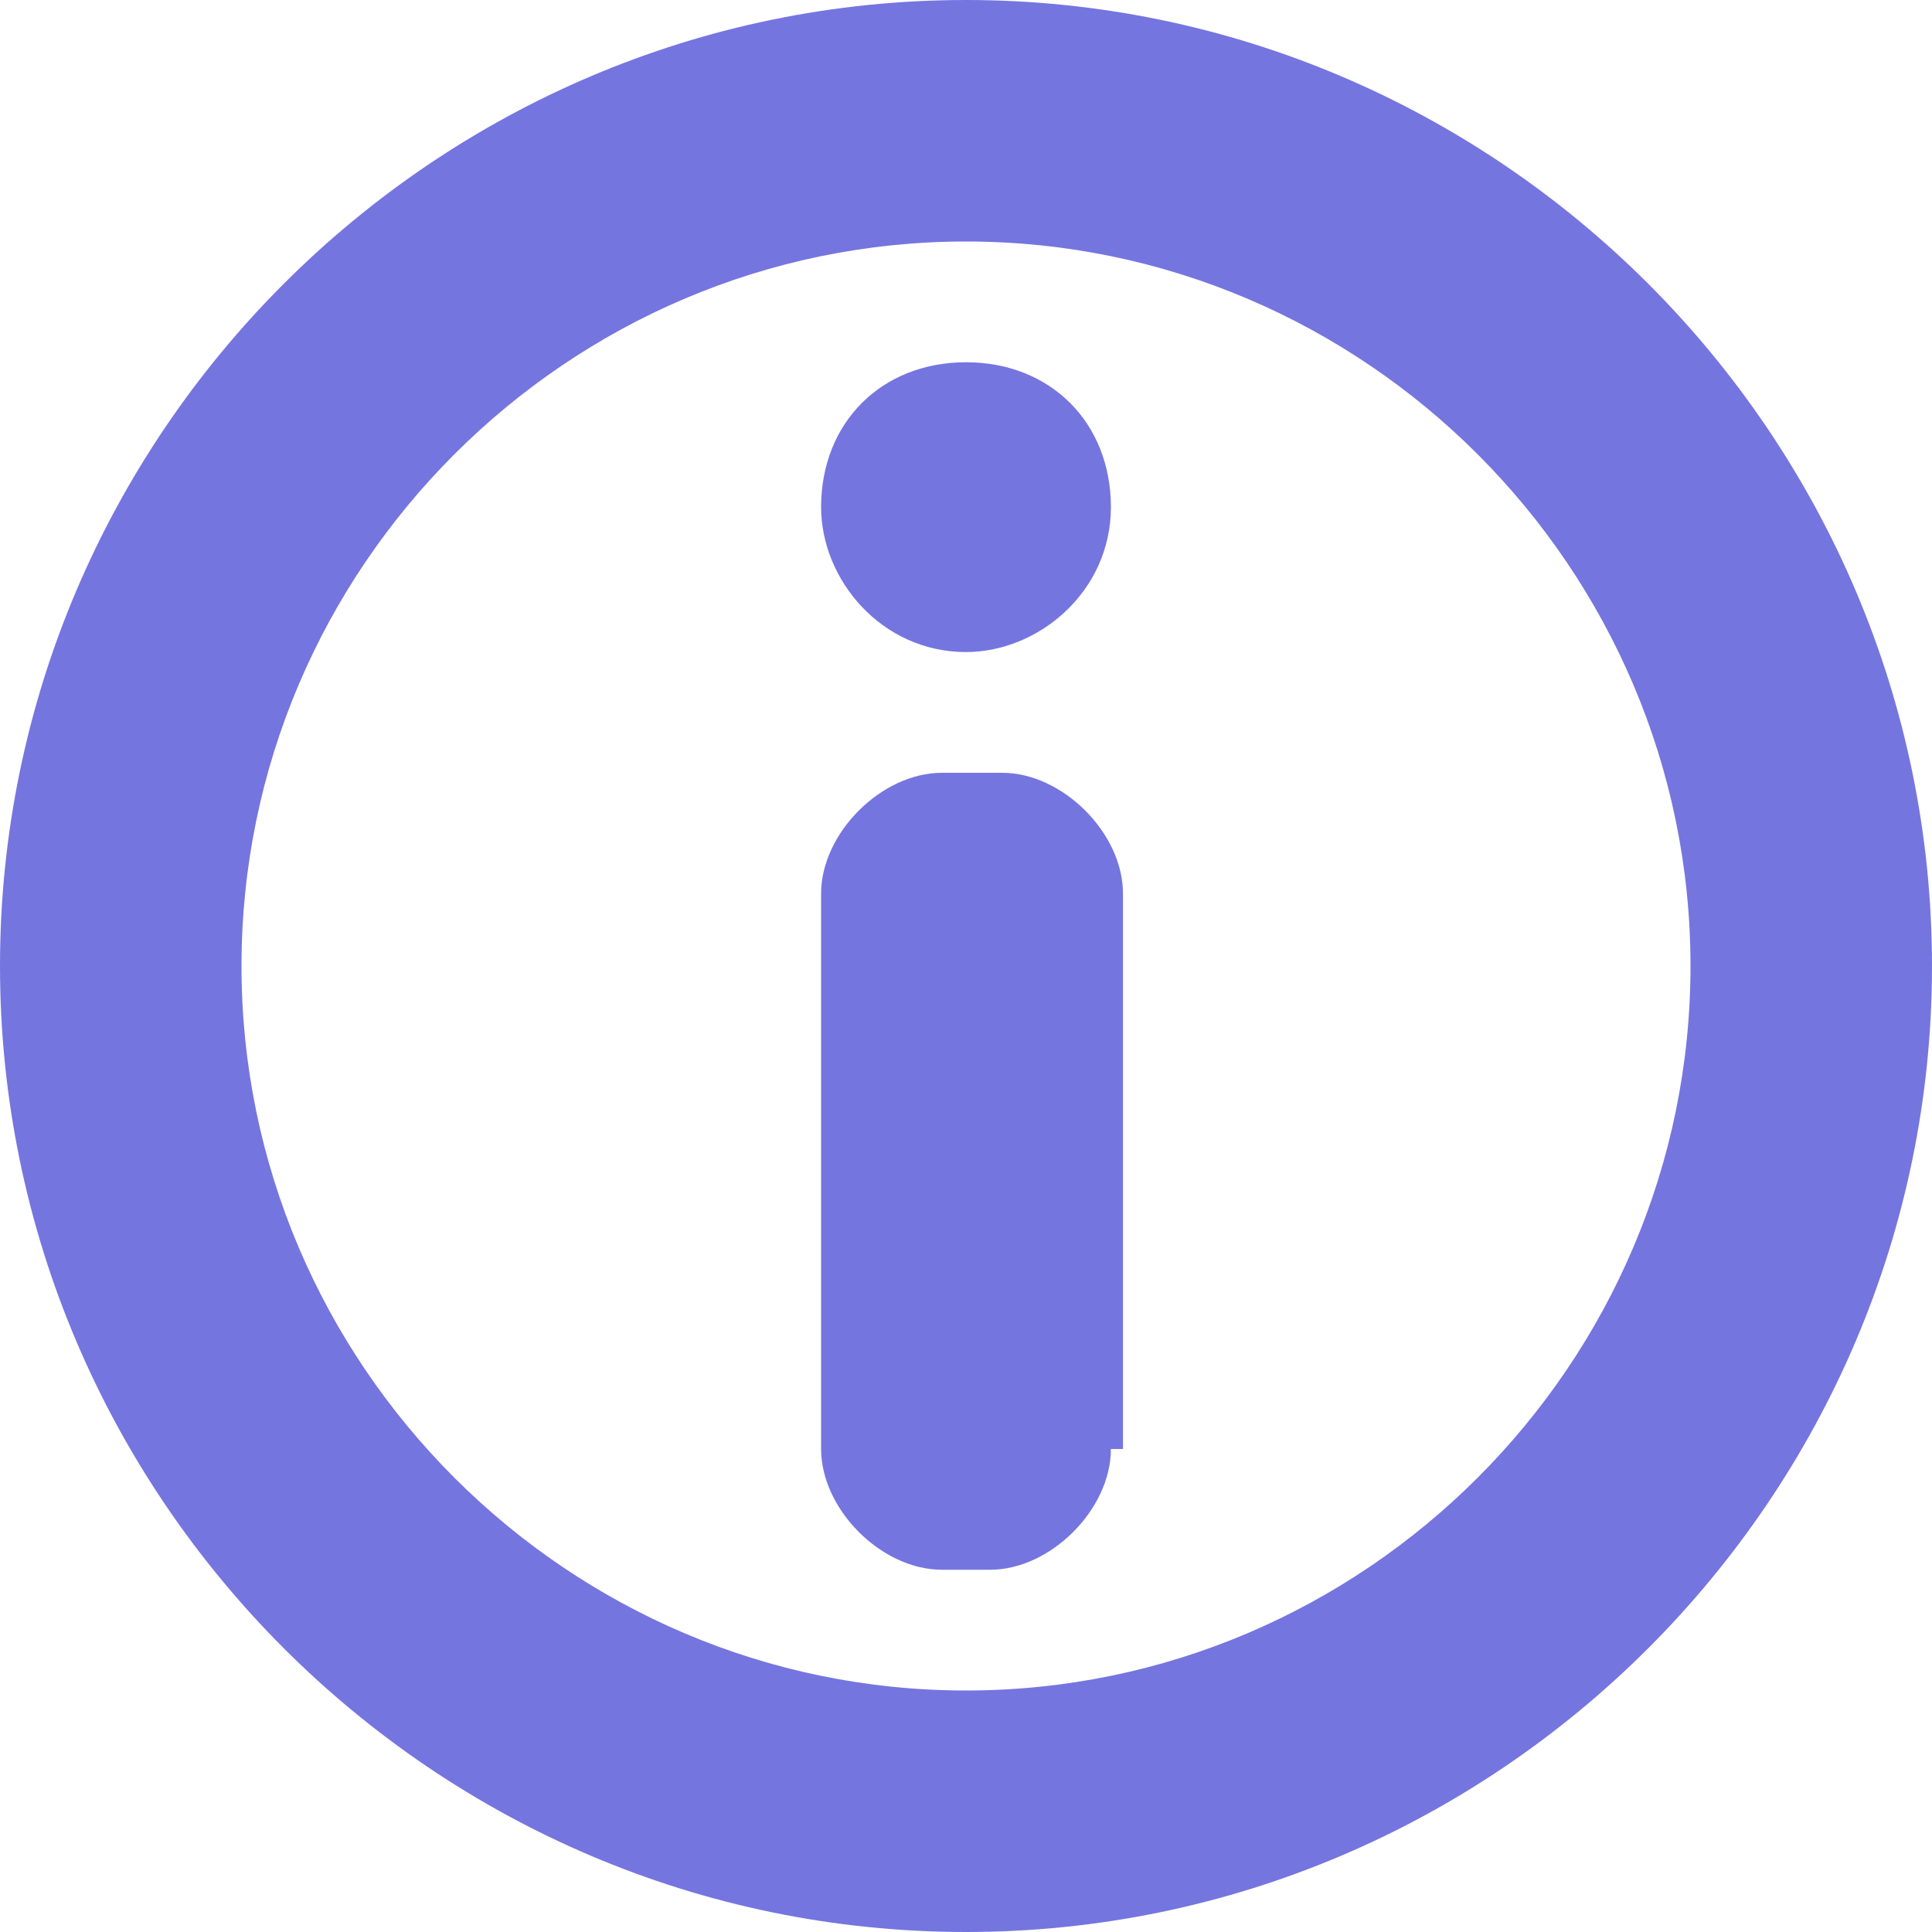
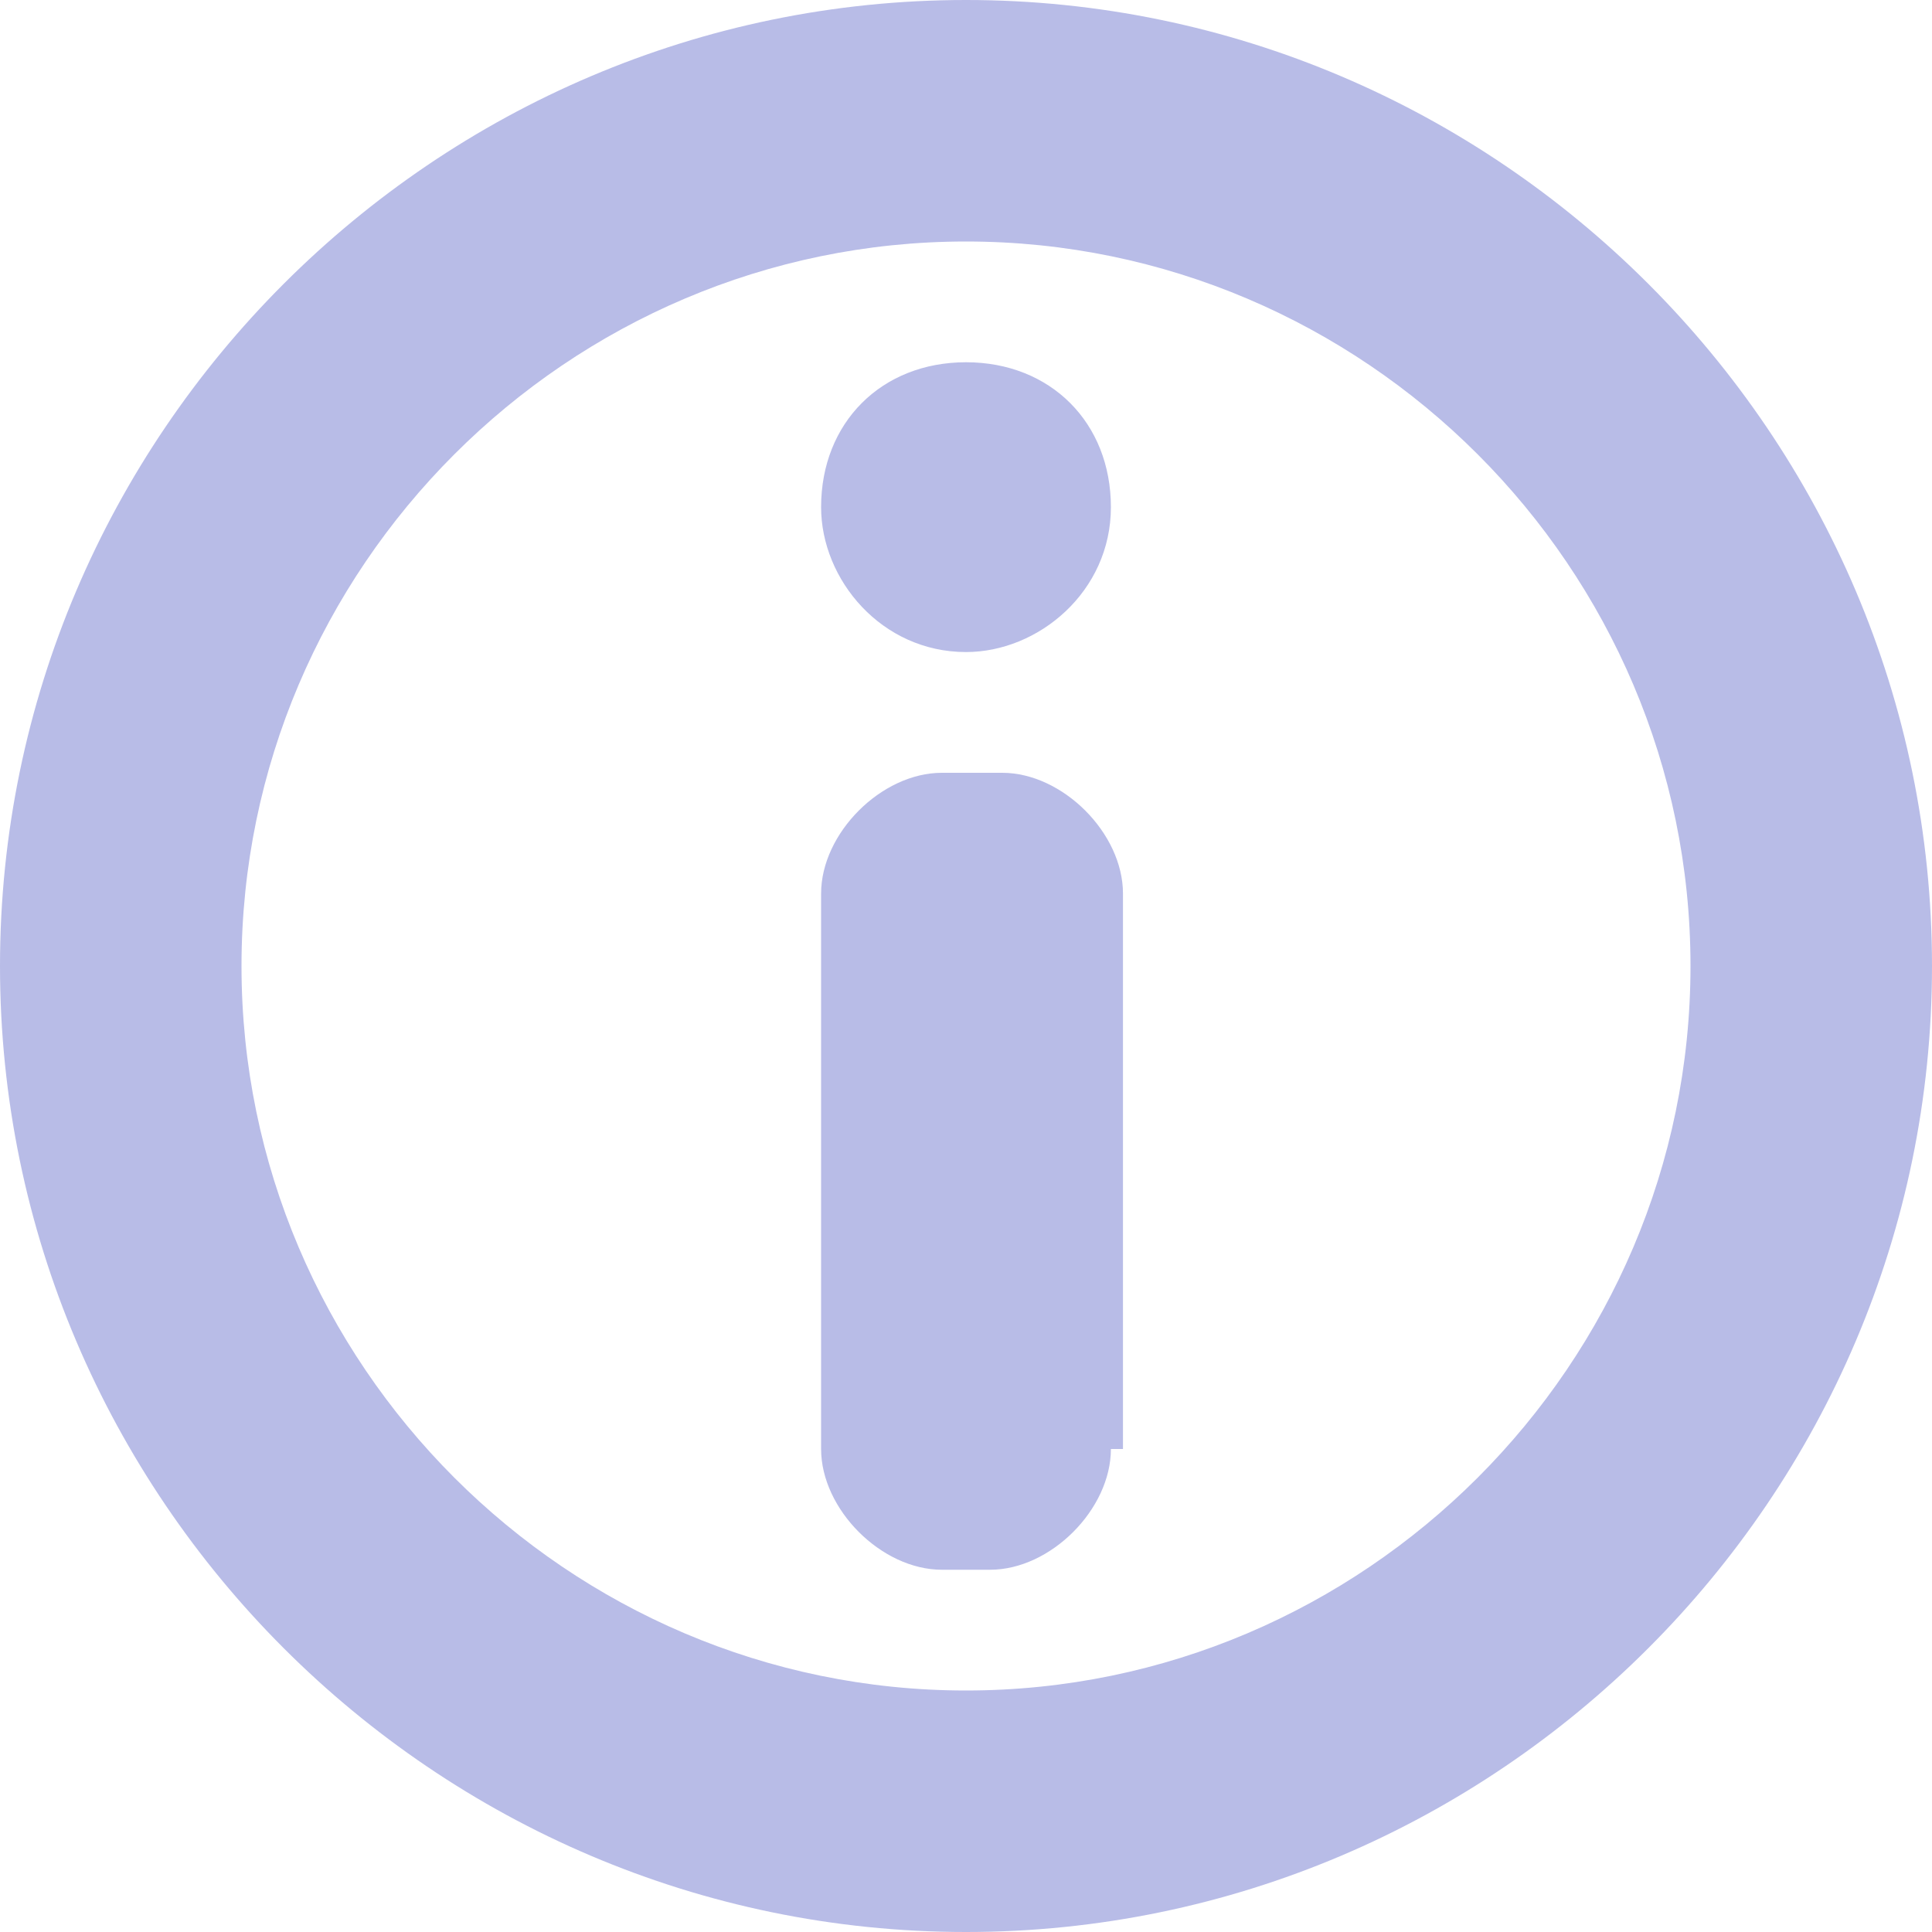
<svg xmlns="http://www.w3.org/2000/svg" width="16" height="16" viewBox="0 0 16 16" preserveAspectRatio="xMinYMid meet" overflow="visible">
-   <path d="M8 0C3.6 0 0 3.6 0 8s3.6 8 8 8 8-3.6 8-8-3.6-8-8-8zm0 14c-3.3 0-6-2.7-6-6s2.7-6 6-6 6 2.7 6 6-2.7 6-6 6zm1.2-2c0 .5-.5 1-1 1h-.4c-.5 0-1-.5-1-1V7.4c0-.5.5-1 1-1h.5c.5 0 1 .5 1 1V12zm0-7.8c0 .7-.6 1.2-1.2 1.2-.7 0-1.2-.6-1.2-1.2C6.8 3.5 7.3 3 8 3s1.2.5 1.2 1.2z" fill="#7575E0" />
+   <path d="M8 0C3.6 0 0 3.6 0 8s3.6 8 8 8 8-3.6 8-8-3.6-8-8-8zm0 14c-3.3 0-6-2.7-6-6s2.7-6 6-6 6 2.7 6 6-2.7 6-6 6zm1.2-2c0 .5-.5 1-1 1h-.4c-.5 0-1-.5-1-1V7.4c0-.5.5-1 1-1h.5c.5 0 1 .5 1 1V12zm0-7.8c0 .7-.6 1.2-1.2 1.2-.7 0-1.2-.6-1.2-1.2C6.8 3.5 7.3 3 8 3s1.2.5 1.2 1.2z" fill="#b8bce7" />
</svg>
